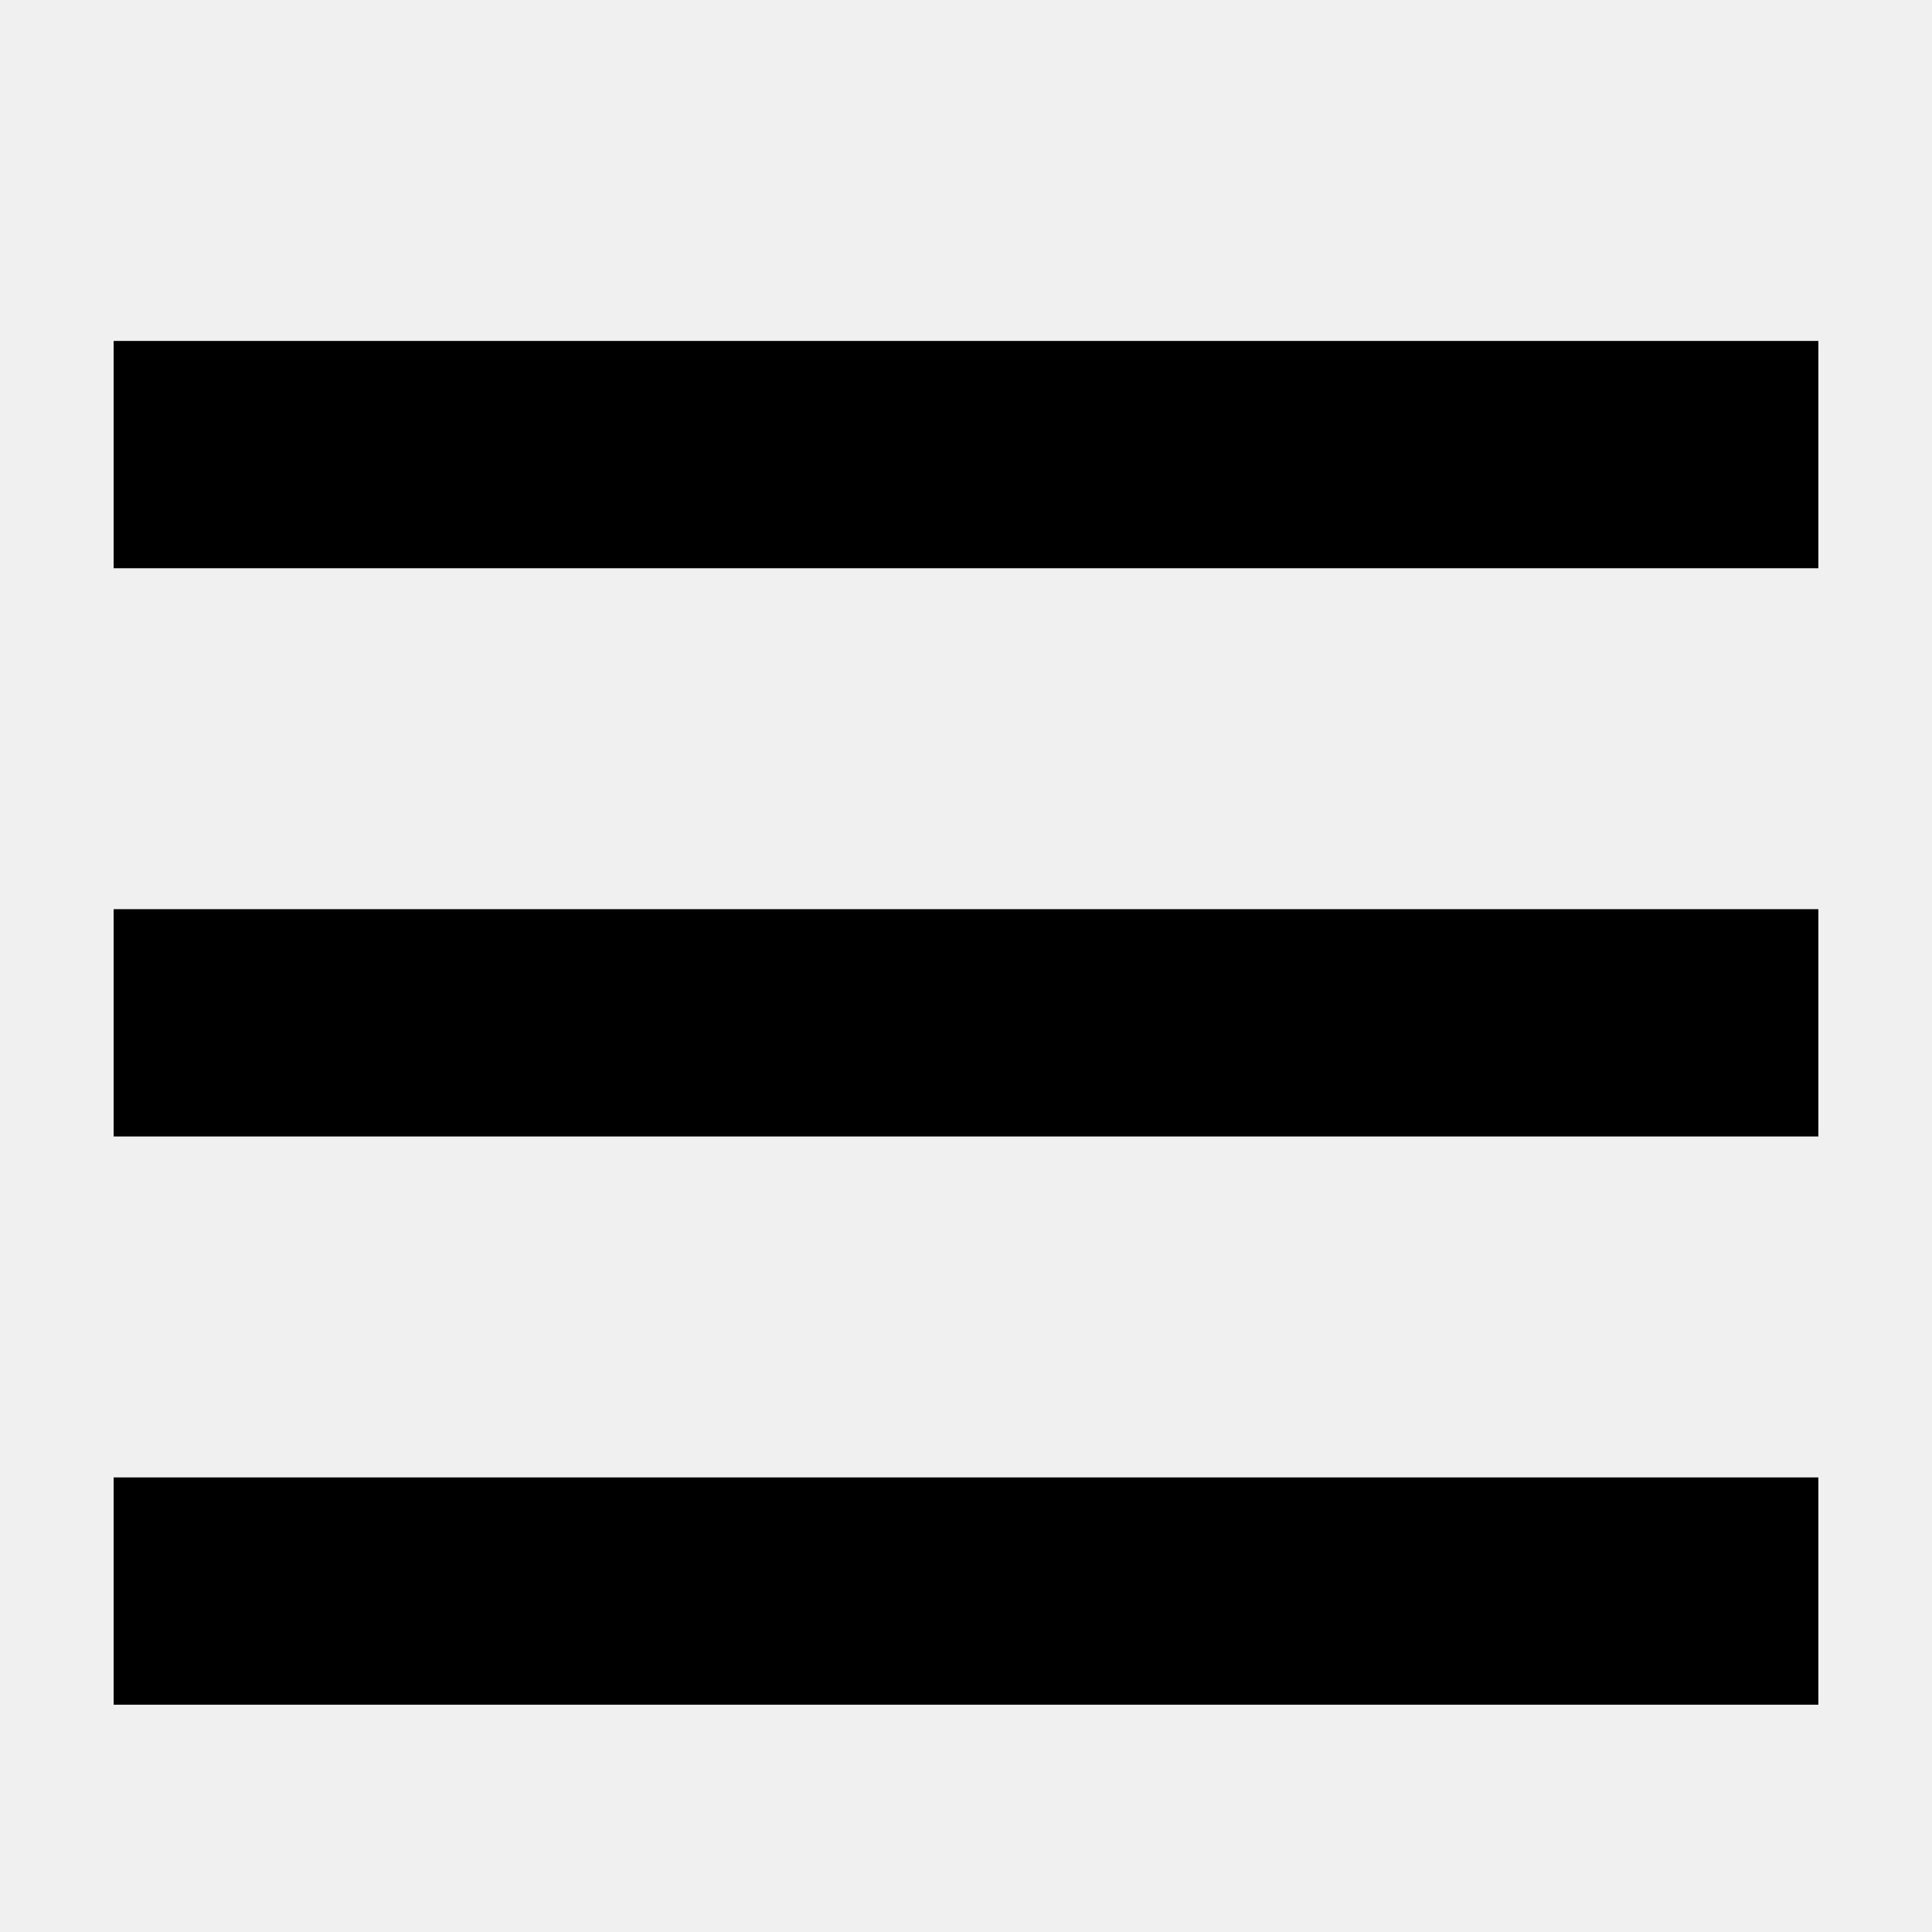
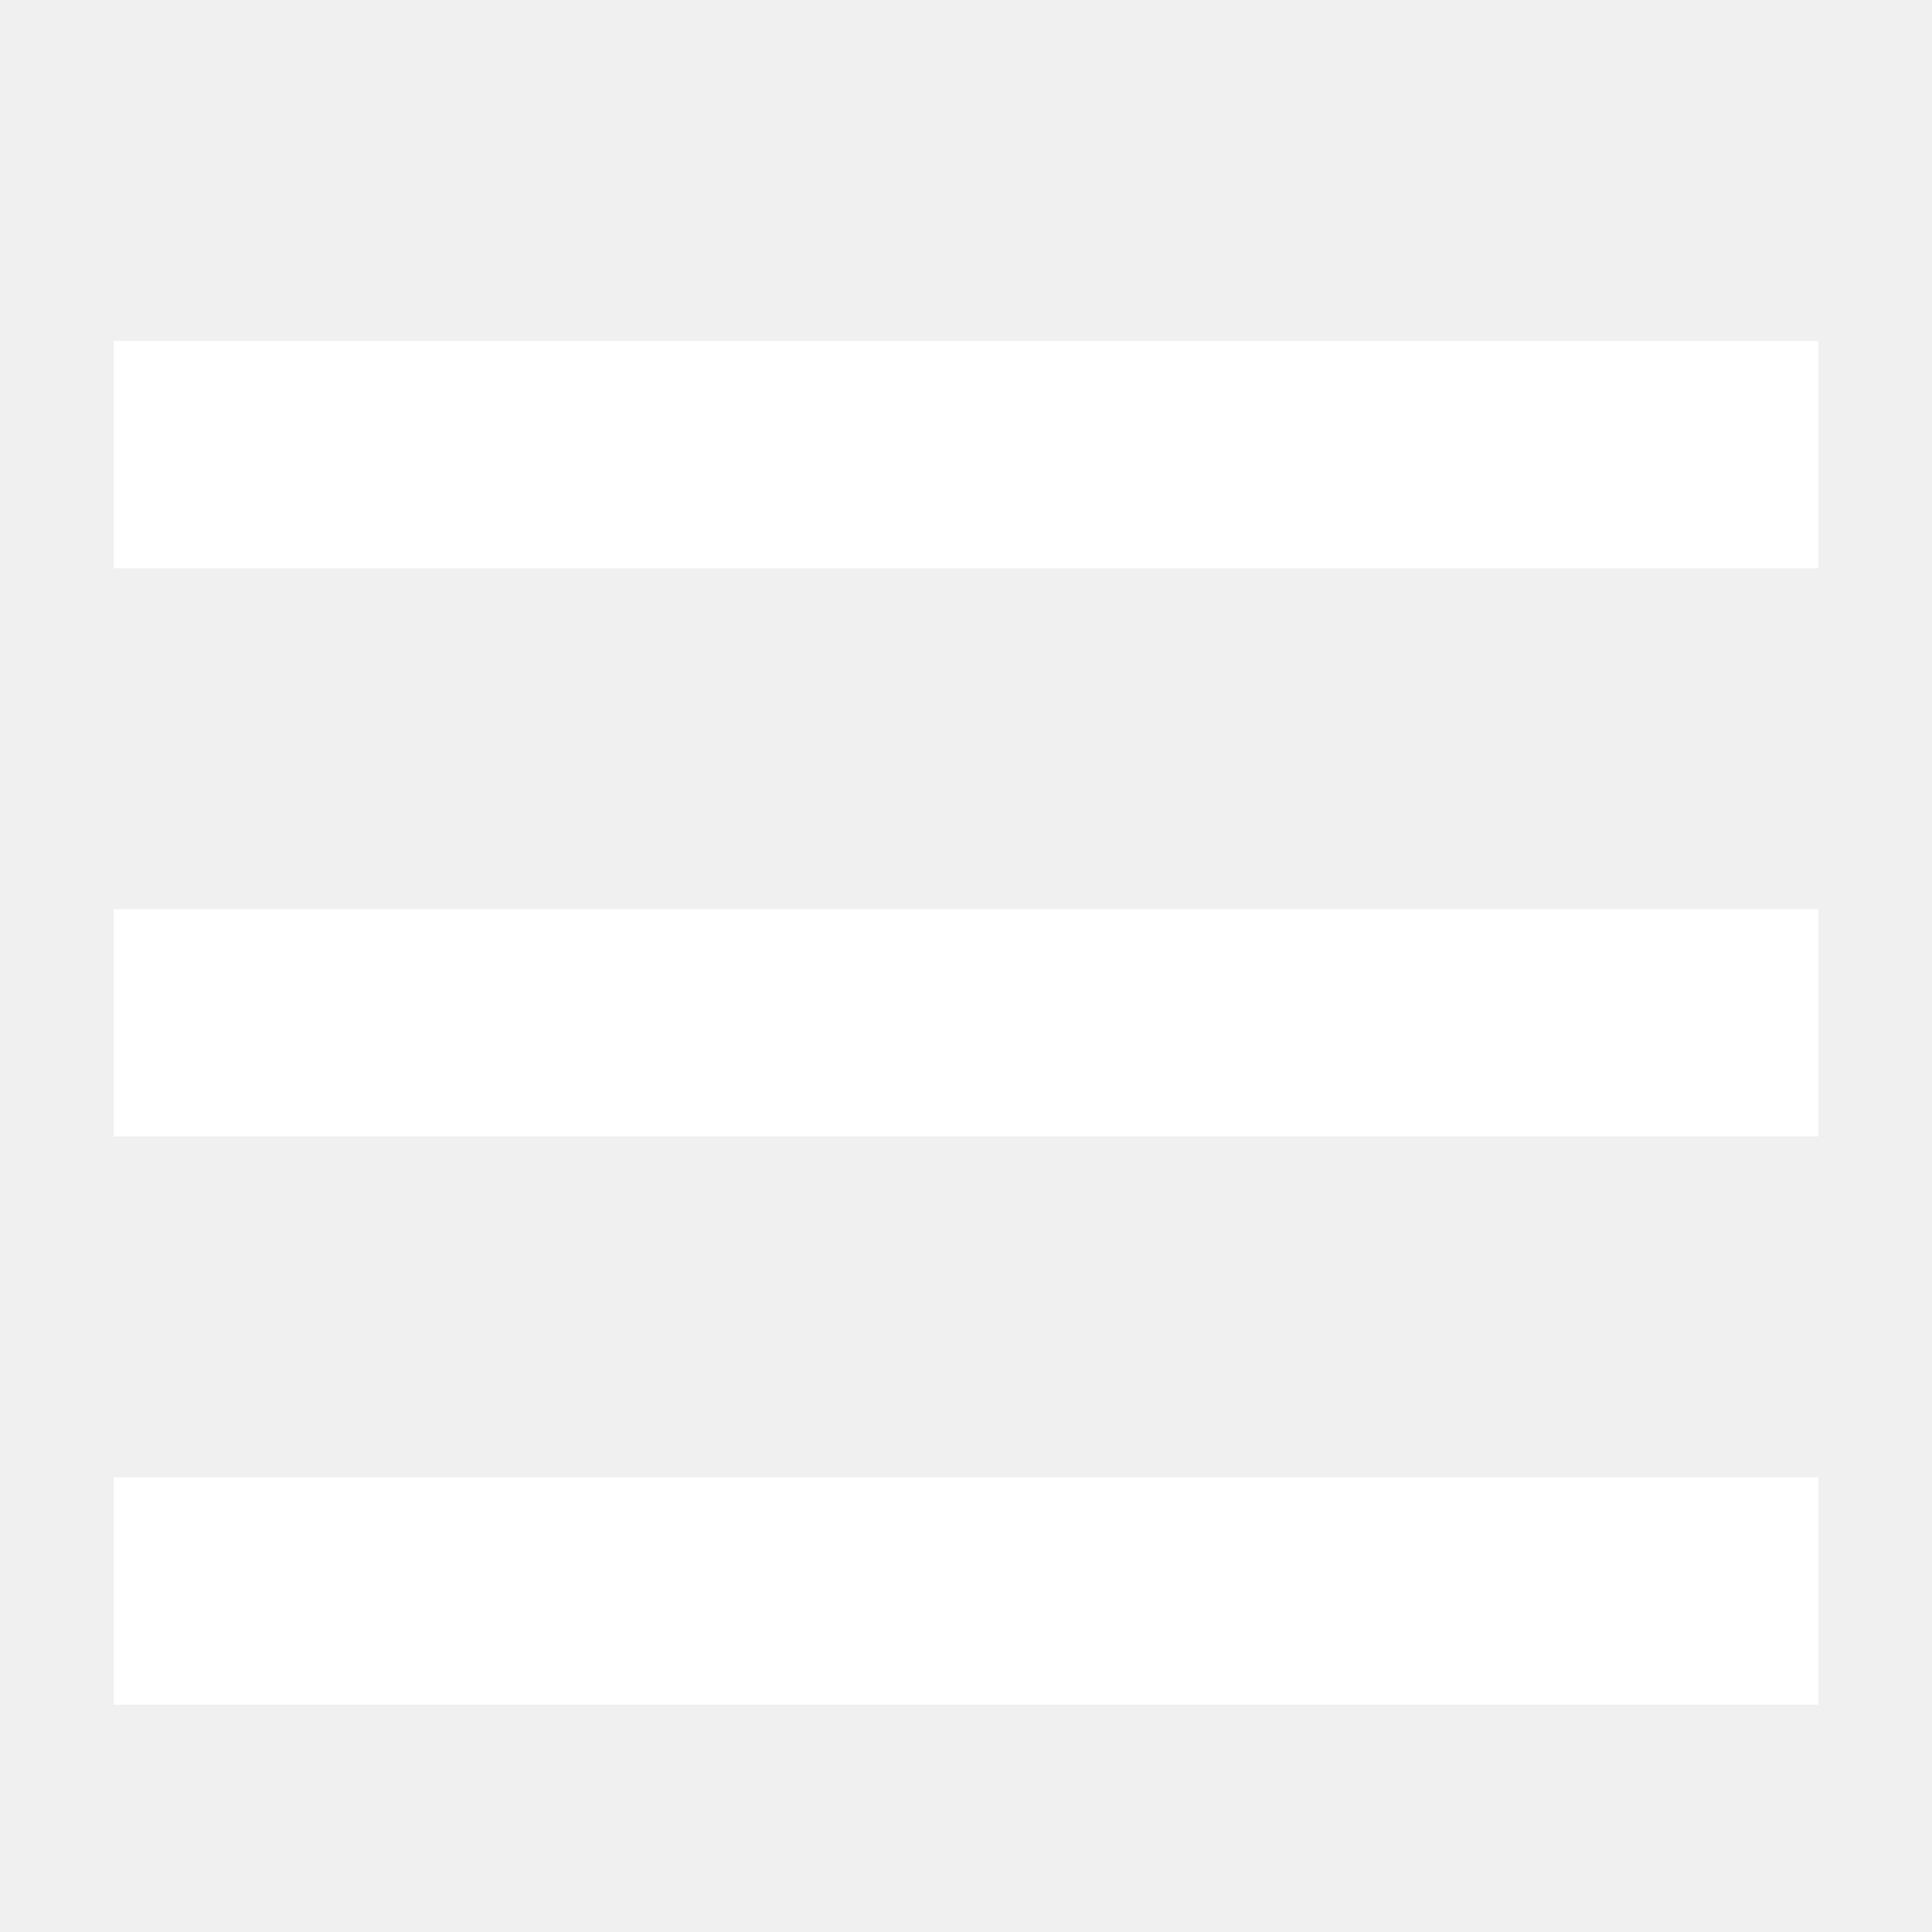
<svg xmlns="http://www.w3.org/2000/svg" version="1.1" width="17" height="17" viewBox="0 0 17 17">
  <g>
</g>
-   <path d="M16 3v2h-15v-2h15zM1 10h15v-2h-15v2zM1 15h15v-2h-15v2z" fill="#000000" />
+   <path d="M16 3v2h-15v-2h15zM1 10h15v-2h-15v2zM1 15h15v-2h-15v2z" fill="#ffffff" />
</svg>
